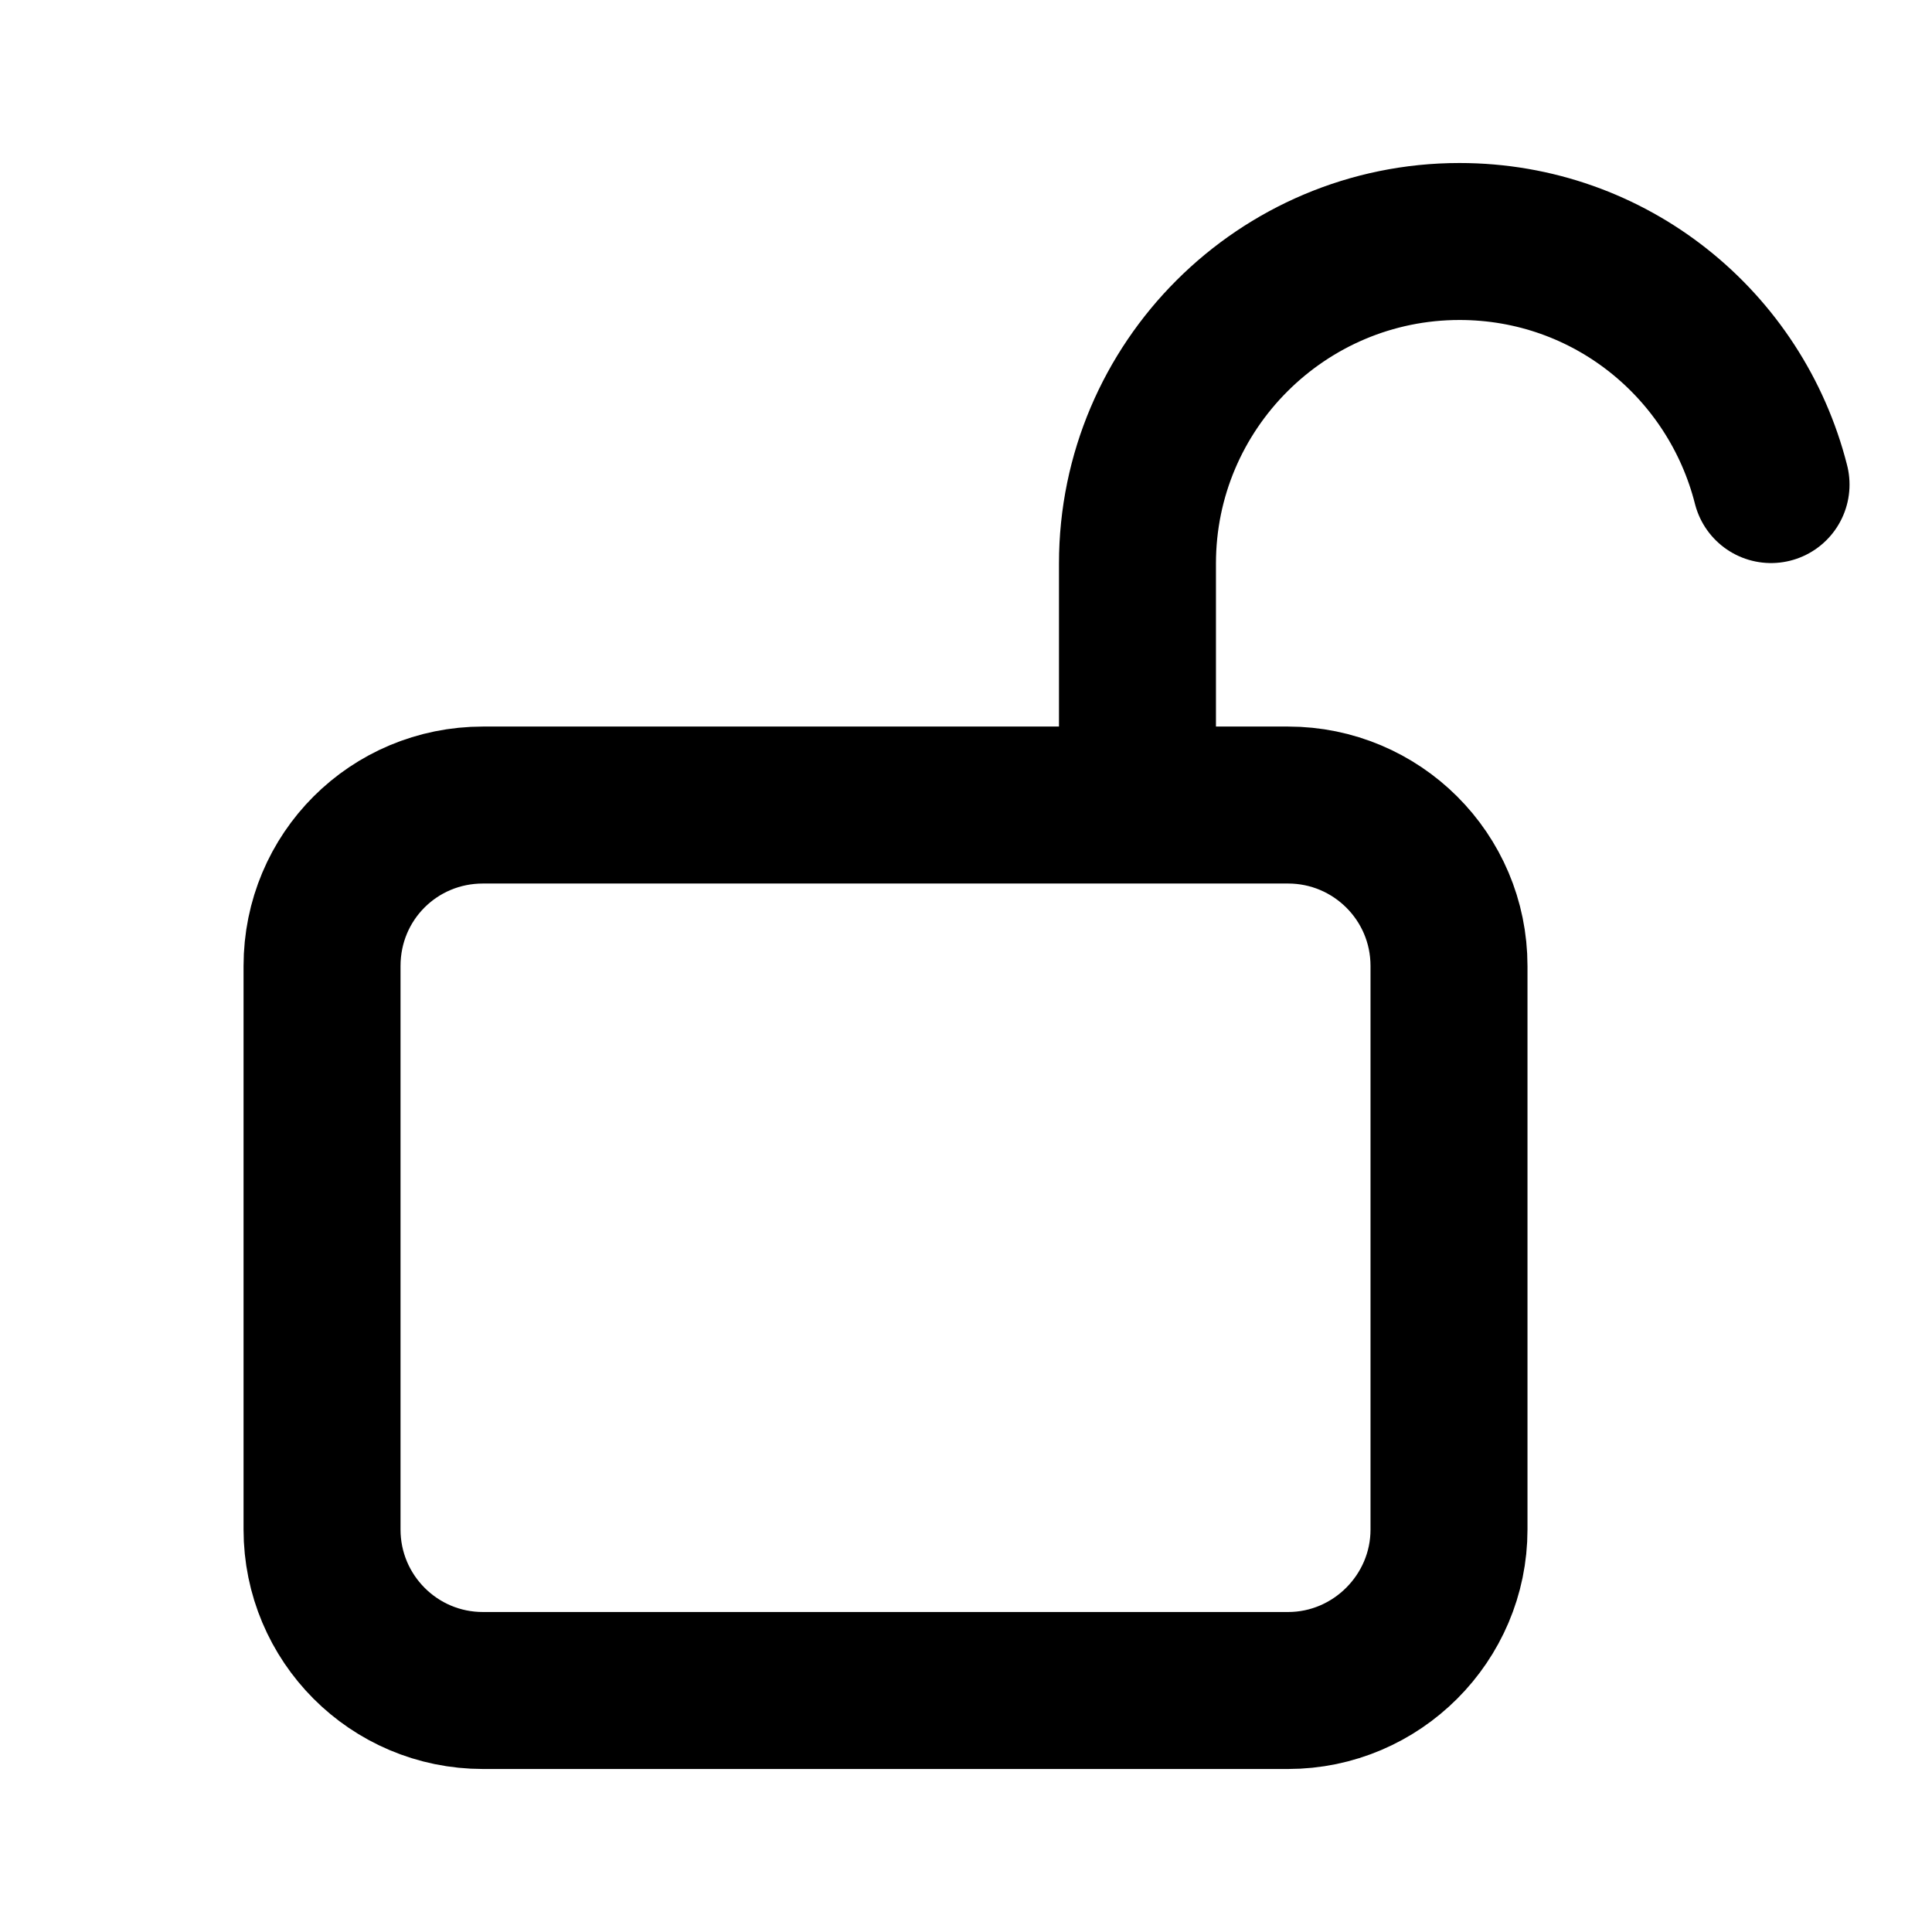
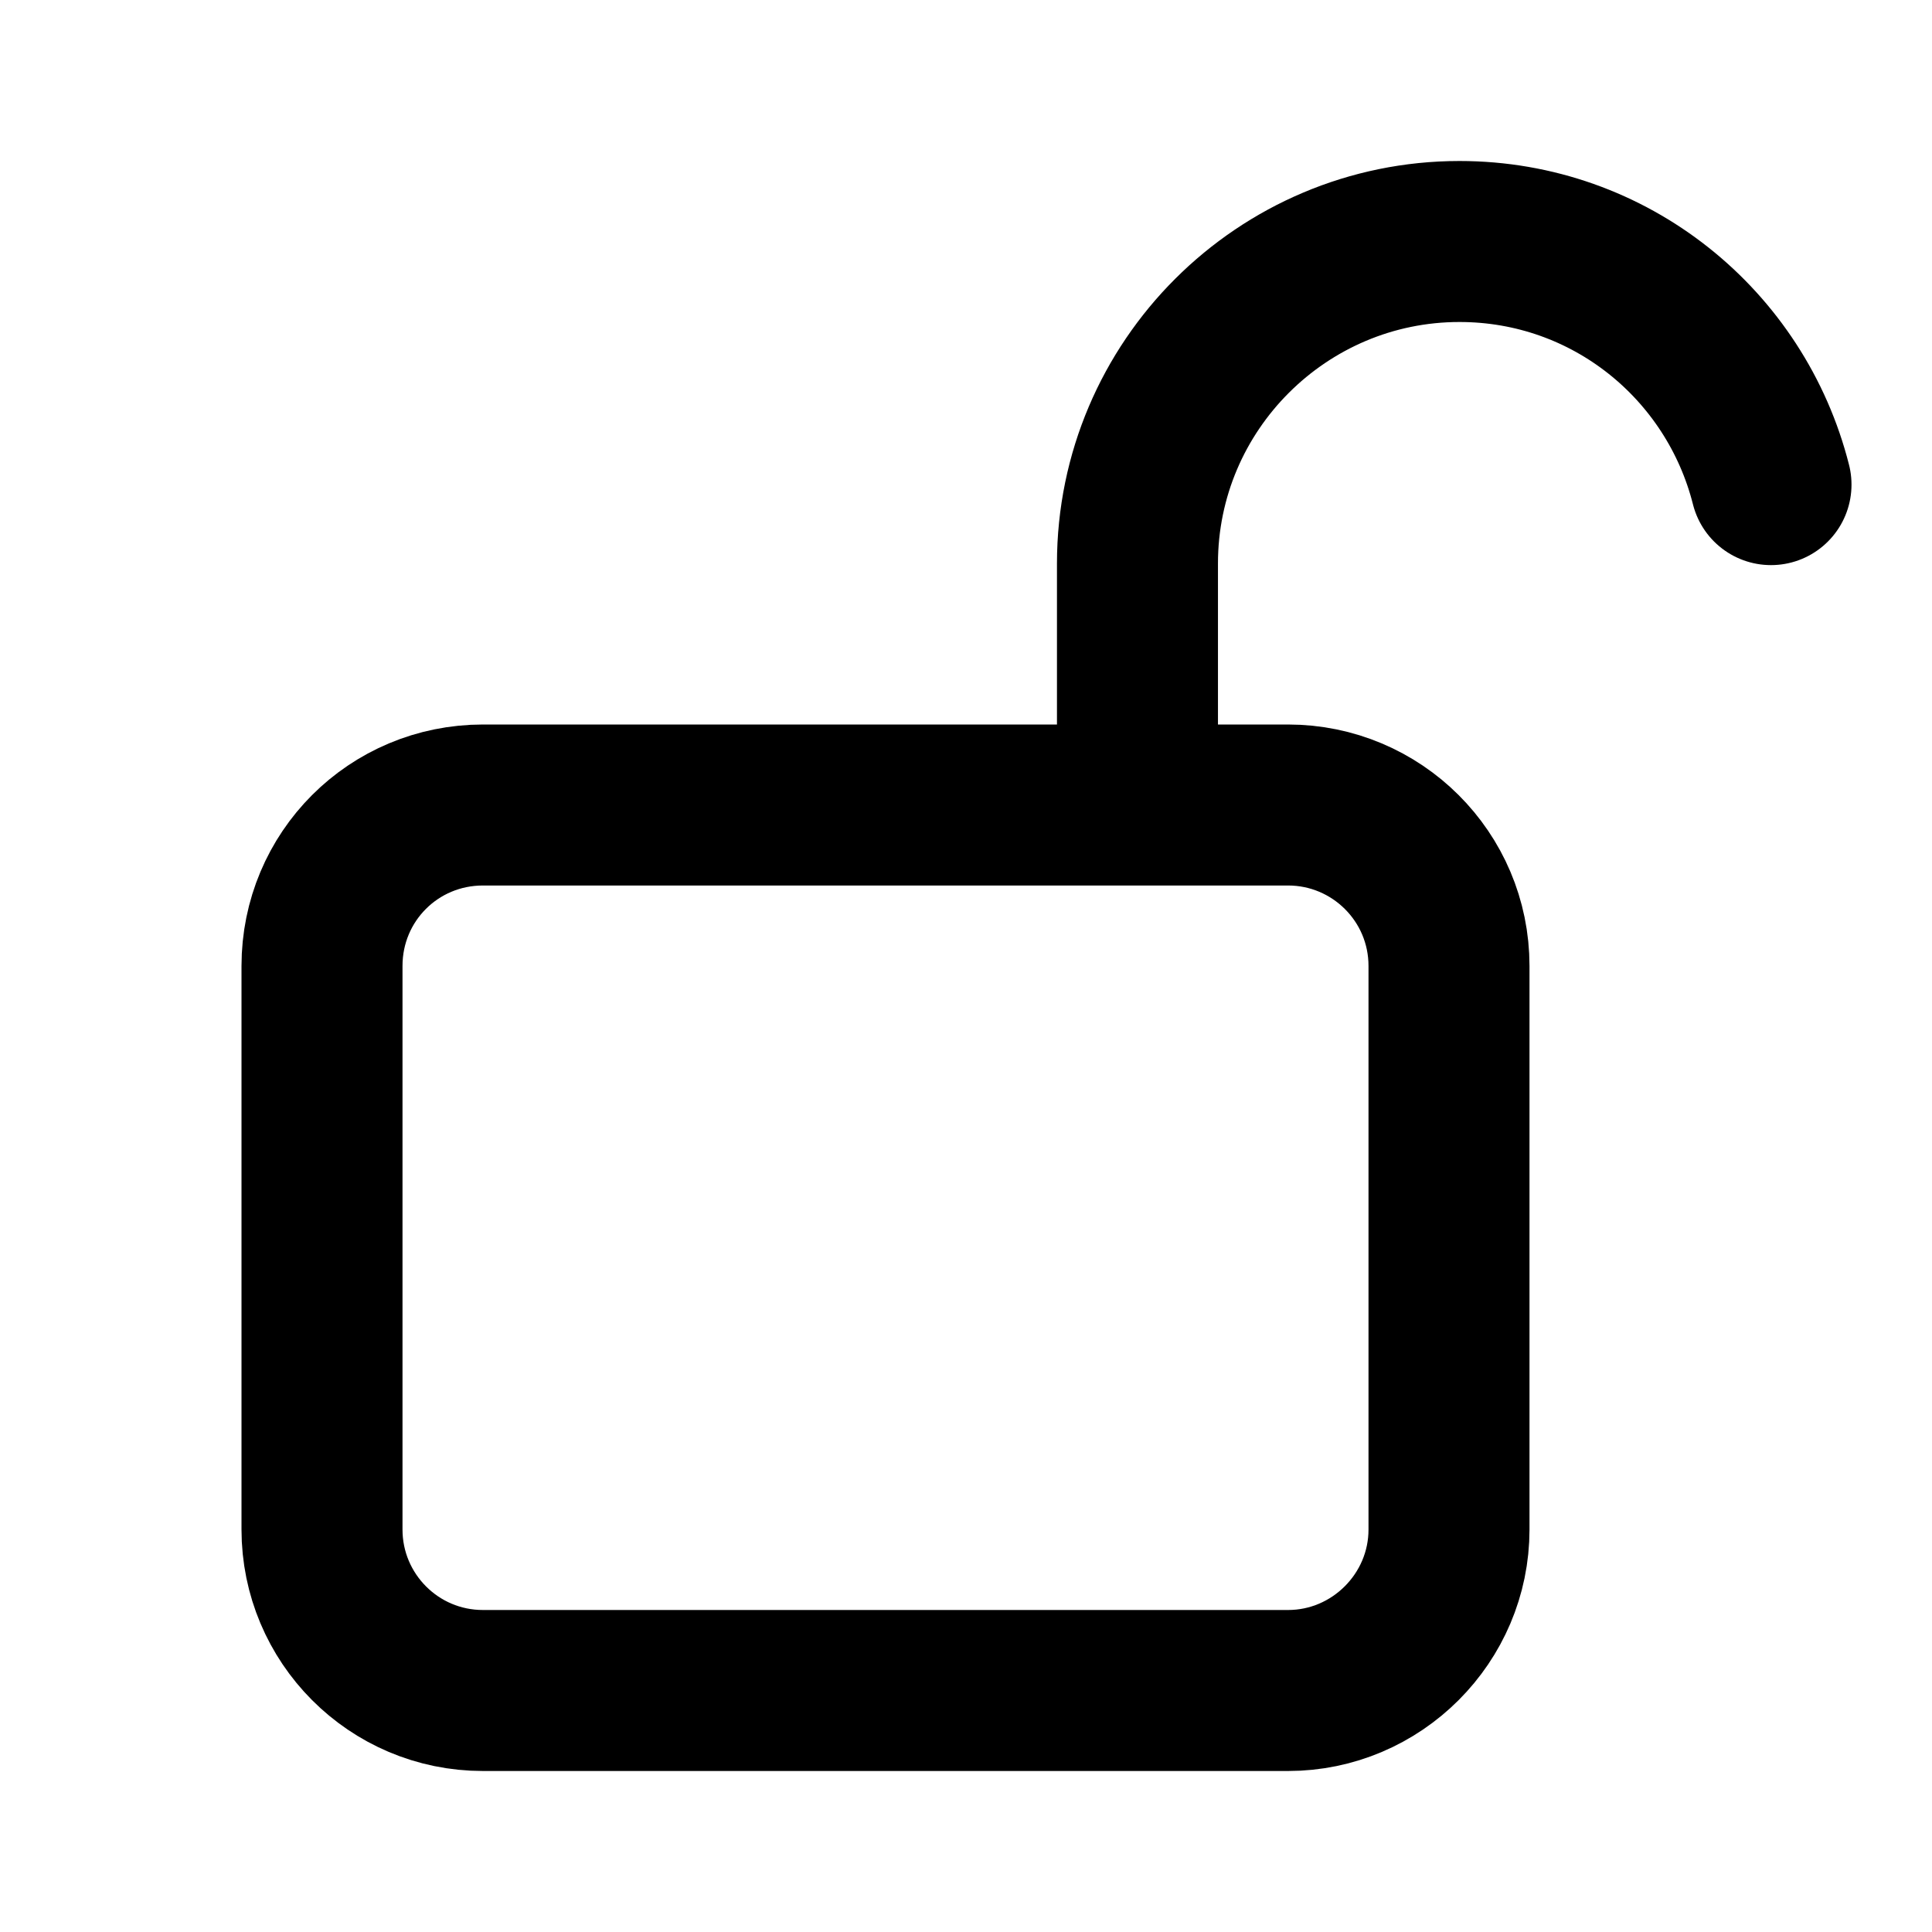
- <svg xmlns="http://www.w3.org/2000/svg" width="16" height="16" viewBox="0 0 16 16" fill="none">
-   <path d="M14.667 4.013C14.373 2.853 13.333 2 12.087 2C10.62 2 9.42 3.193 9.42 4.667L9.42 6.667M10.667 14H4C3.26 14 2.667 13.4 2.667 12.667V8C2.667 7.26 3.26 6.667 4 6.667H10.667C11.4 6.667 12 7.26 12 8V12.667C12 13.4 11.4 14 10.667 14Z" stroke="black" stroke-width="1.3" stroke-linecap="round" stroke-linejoin="round" />
+ <svg xmlns="http://www.w3.org/2000/svg" width="12" height="12" viewBox="0 0 12 12" fill="none">
+   <path d="M11 3.01C10.78 2.14 10 1.5 9.065 1.5C7.965 1.5 7.065 2.395 7.065 3.5L7.065 5M8 10.5H3C2.445 10.5 2 10.05 2 9.5V6C2 5.445 2.445 5 3 5H8C8.55 5 9 5.445 9 6V9.5C9 10.05 8.55 10.5 8 10.5Z" stroke="black" stroke-linecap="round" stroke-linejoin="round" />
</svg>
